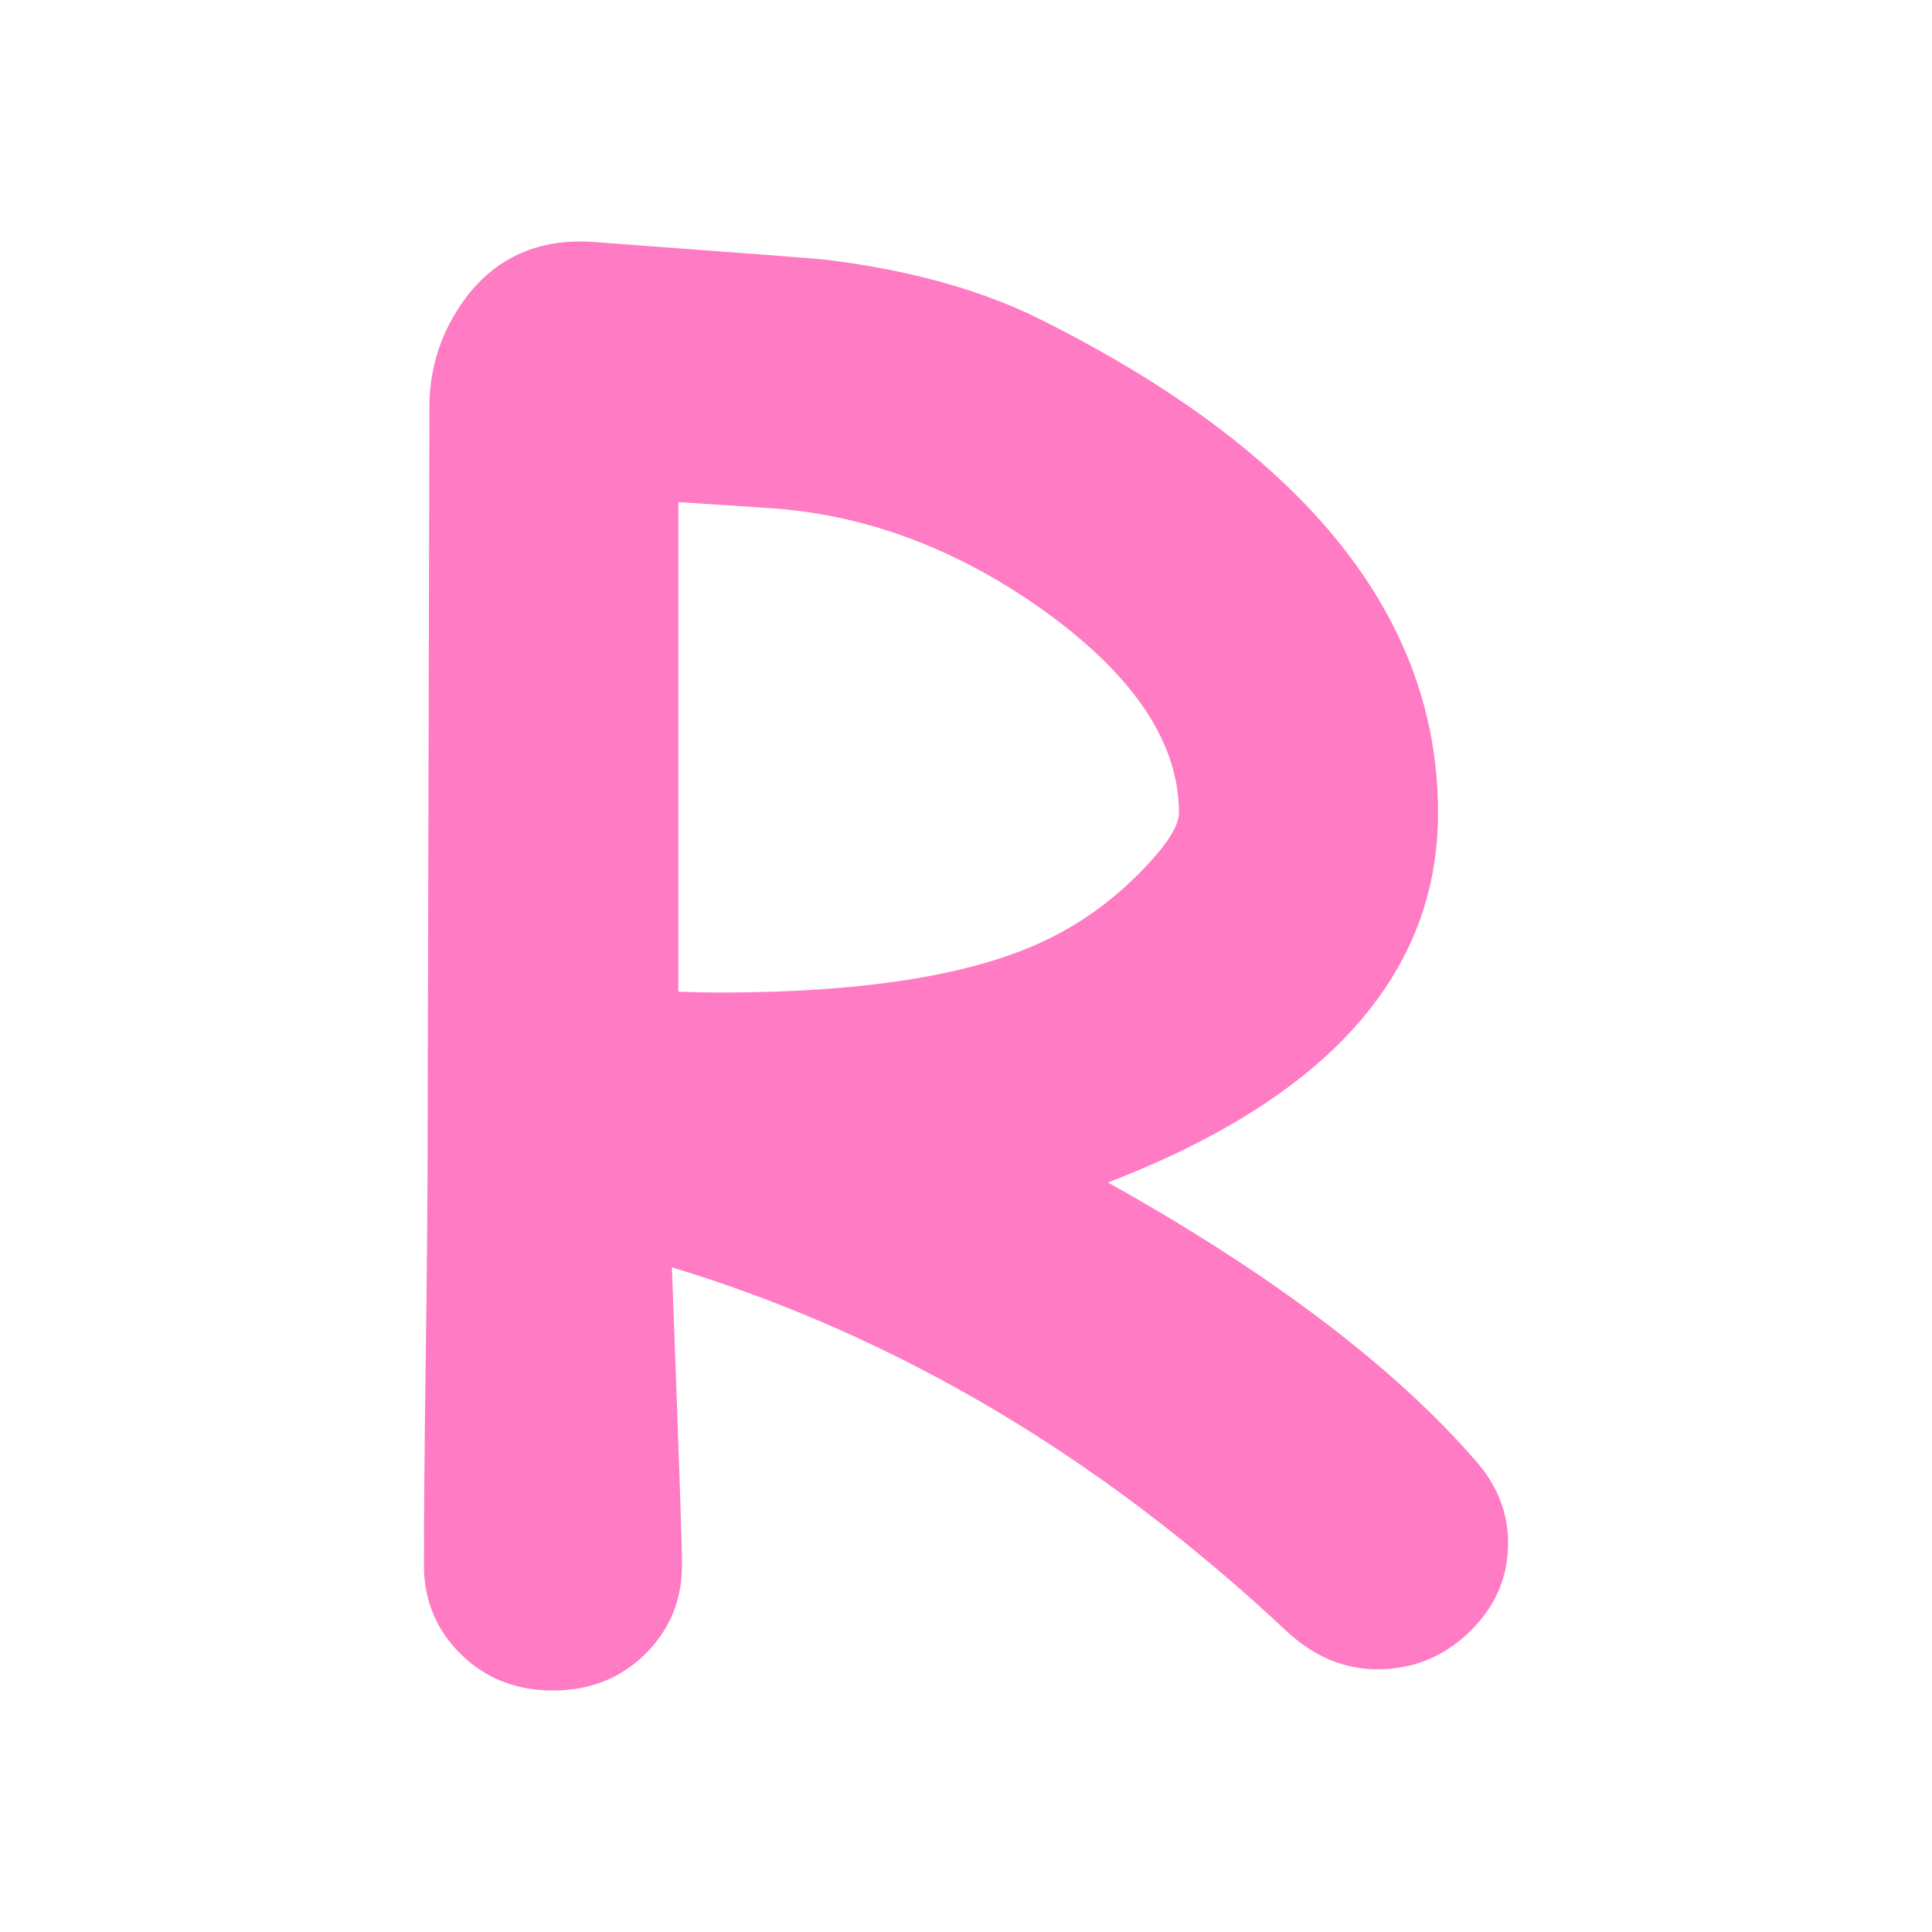
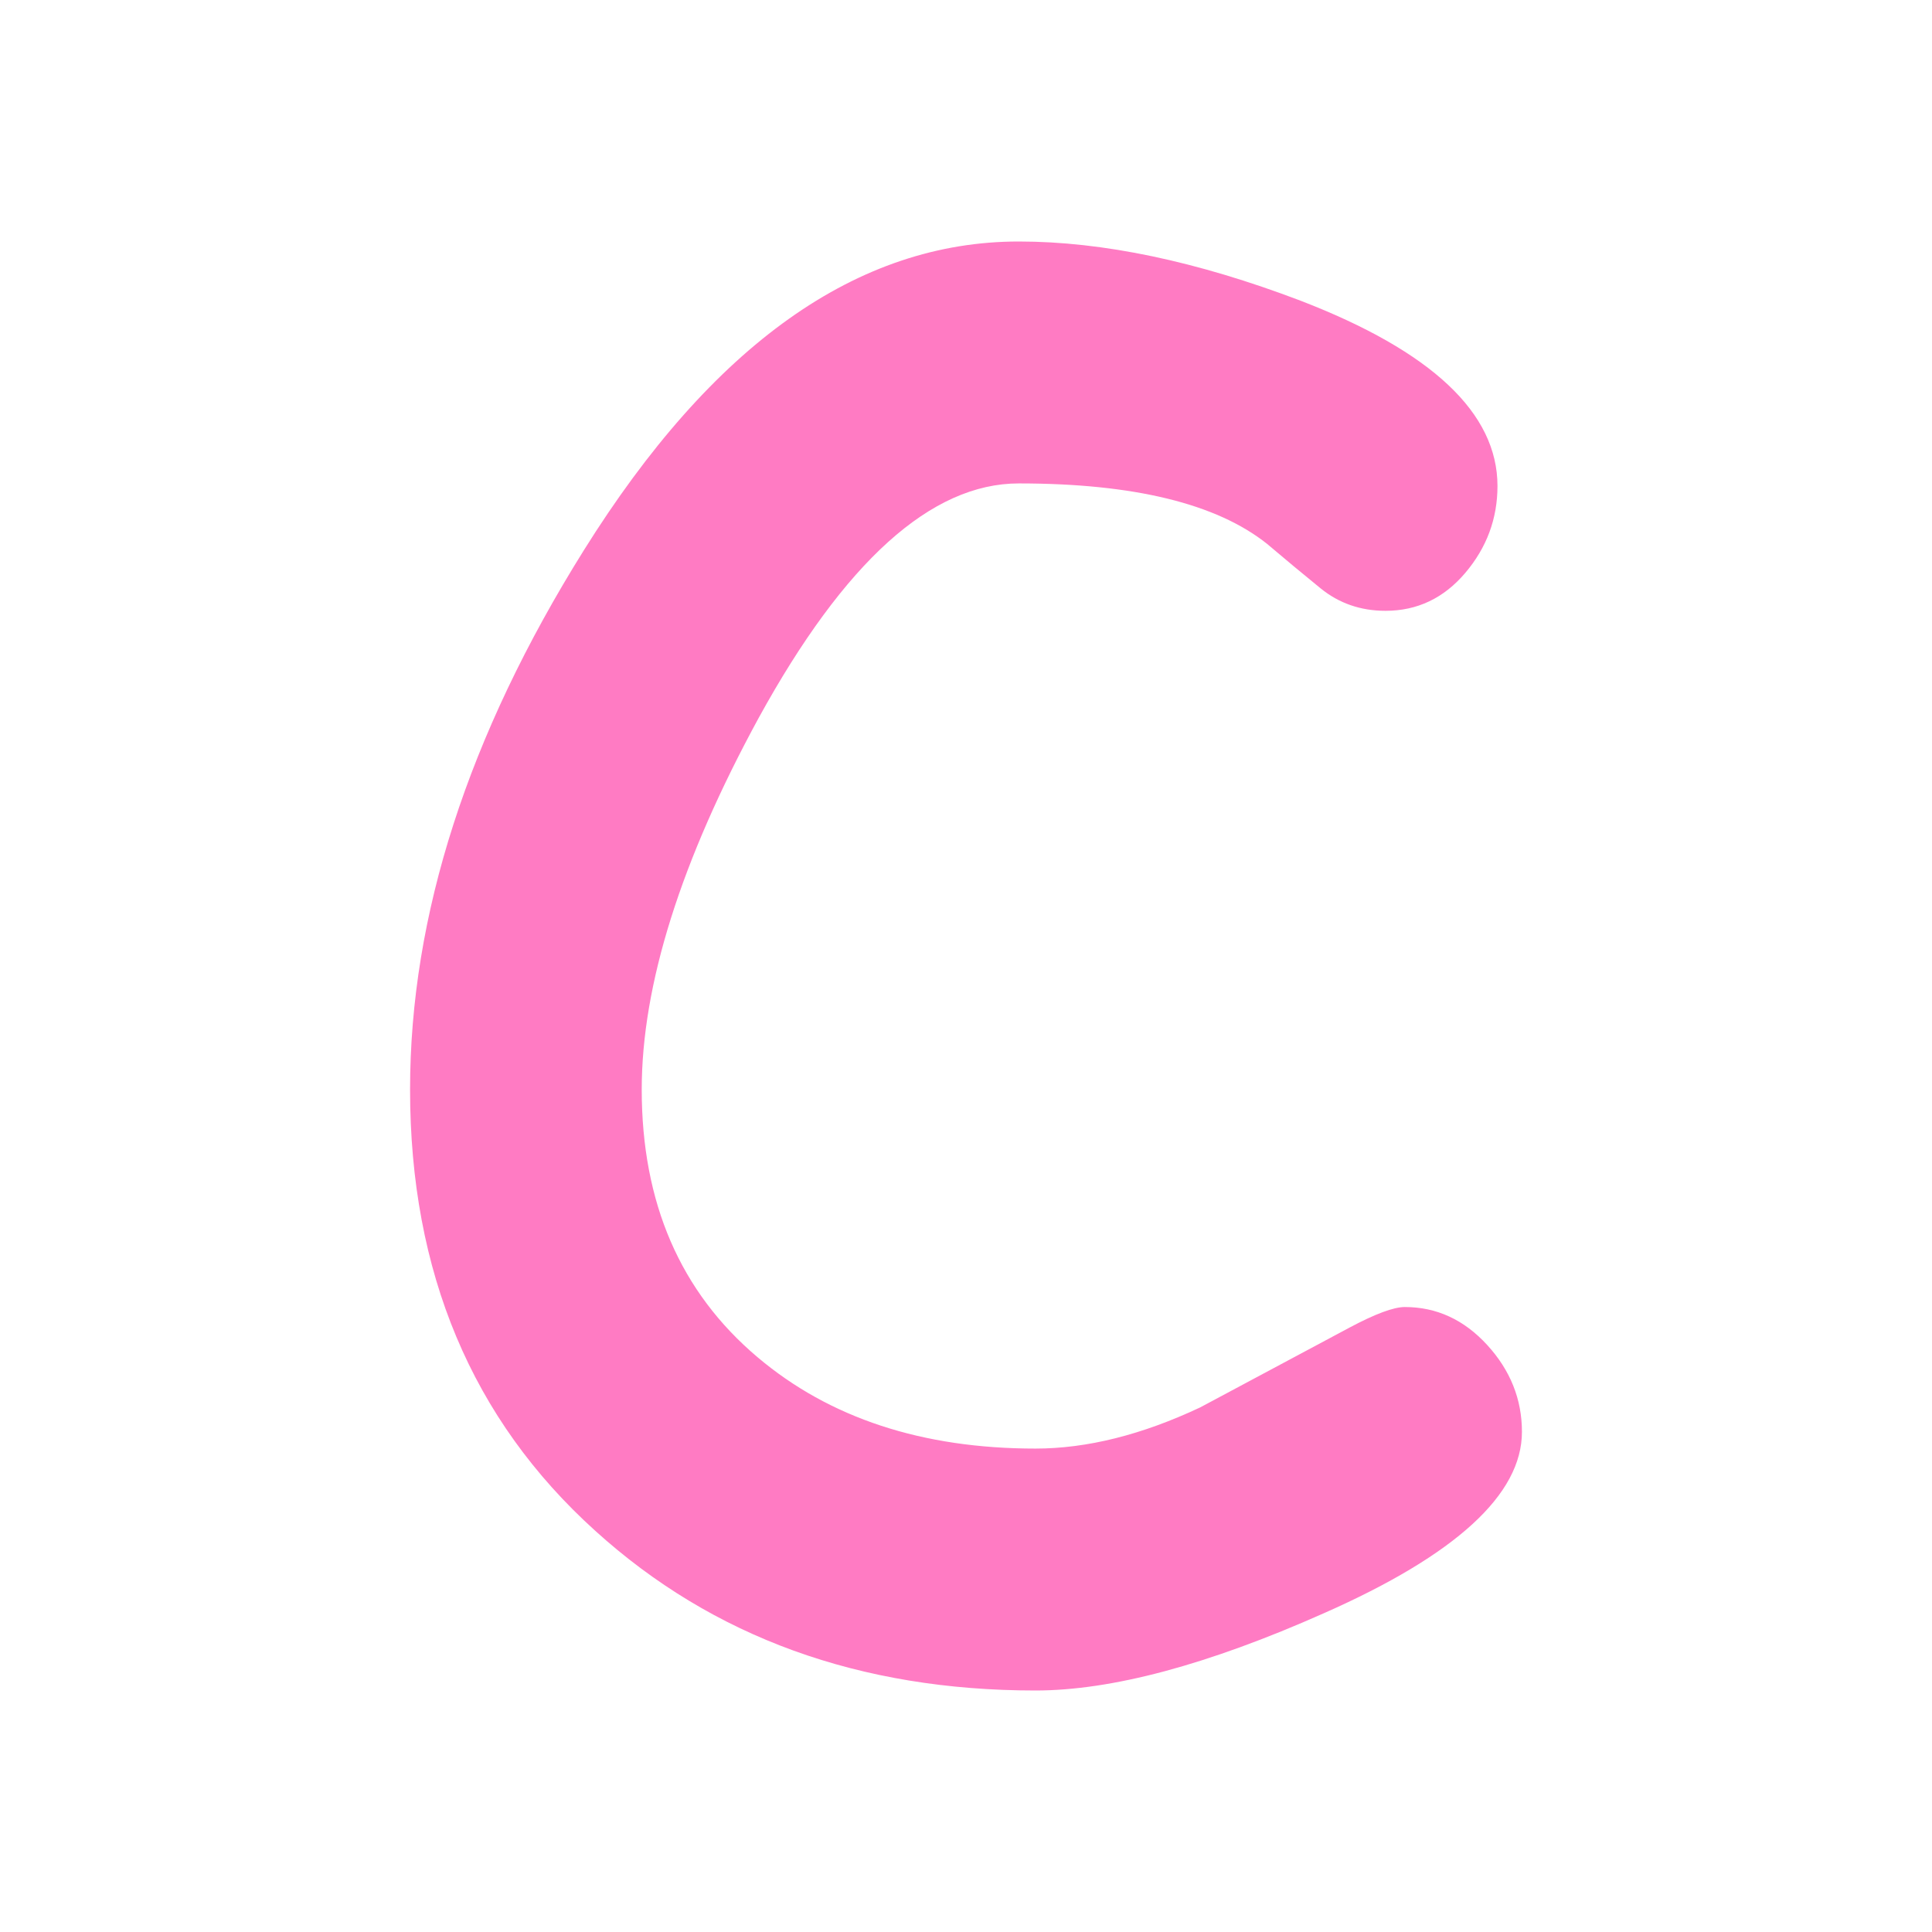
<svg xmlns="http://www.w3.org/2000/svg" viewBox="0 0 64 64">
-   <path fill="#ff7bc3" d="M45.621 55.298Q43.972 55.298 42.598 54.015Q33.344 45.341 22.257 41.982Q22.593 50.869 22.593 51.846Q22.593 53.587 21.372 54.794Q20.15 56 18.318 56Q16.485 56 15.263 54.794Q14.042 53.587 14.042 51.846Q14.042 49.556 14.103 44.99Q14.164 40.424 14.164 38.133L14.225 13.487Q14.225 11.502 15.416 9.883Q16.974 7.806 19.722 8.02Q27.144 8.57 27.327 8.6Q31.603 9.119 34.596 10.646Q47.637 17.213 47.637 26.925Q47.637 30.926 44.904 33.995Q42.17 37.065 36.703 39.172Q44.797 43.692 48.889 48.395Q49.958 49.617 49.958 51.113Q49.958 52.824 48.675 54.061Q47.393 55.298 45.621 55.298ZM26.044 16.877Q25.8 16.846 22.471 16.633V32.85Q23.235 32.88 23.815 32.88Q31.298 32.88 34.901 31.017Q36.459 30.223 37.757 28.91Q39.055 27.597 39.055 26.925Q39.055 23.504 34.718 20.328Q30.595 17.335 26.044 16.877Z" />
+   <path fill="#ff7bc3" d="M34.302 56Q25.563 56 19.723 50.714Q13.584 45.172 13.584 36.092Q13.584 27.439 19.339 18.231Q25.734 8 33.748 8Q37.925 8 43.083 9.961Q49.606 12.476 49.606 16.099Q49.606 17.719 48.54 18.977Q47.474 20.234 45.897 20.234Q44.661 20.234 43.744 19.488Q42.828 18.742 41.975 18.018Q39.46 16.014 33.748 16.014Q29.4 16.014 25.137 23.773Q21.258 30.892 21.258 36.092Q21.258 41.719 25.094 44.959Q28.675 47.986 34.302 47.986Q36.86 47.986 39.758 46.622L44.703 43.979Q45.982 43.297 46.536 43.297Q48.114 43.297 49.265 44.554Q50.416 45.812 50.416 47.432Q50.416 50.544 43.851 53.442Q38.096 56 34.302 56Z" />
</svg>
